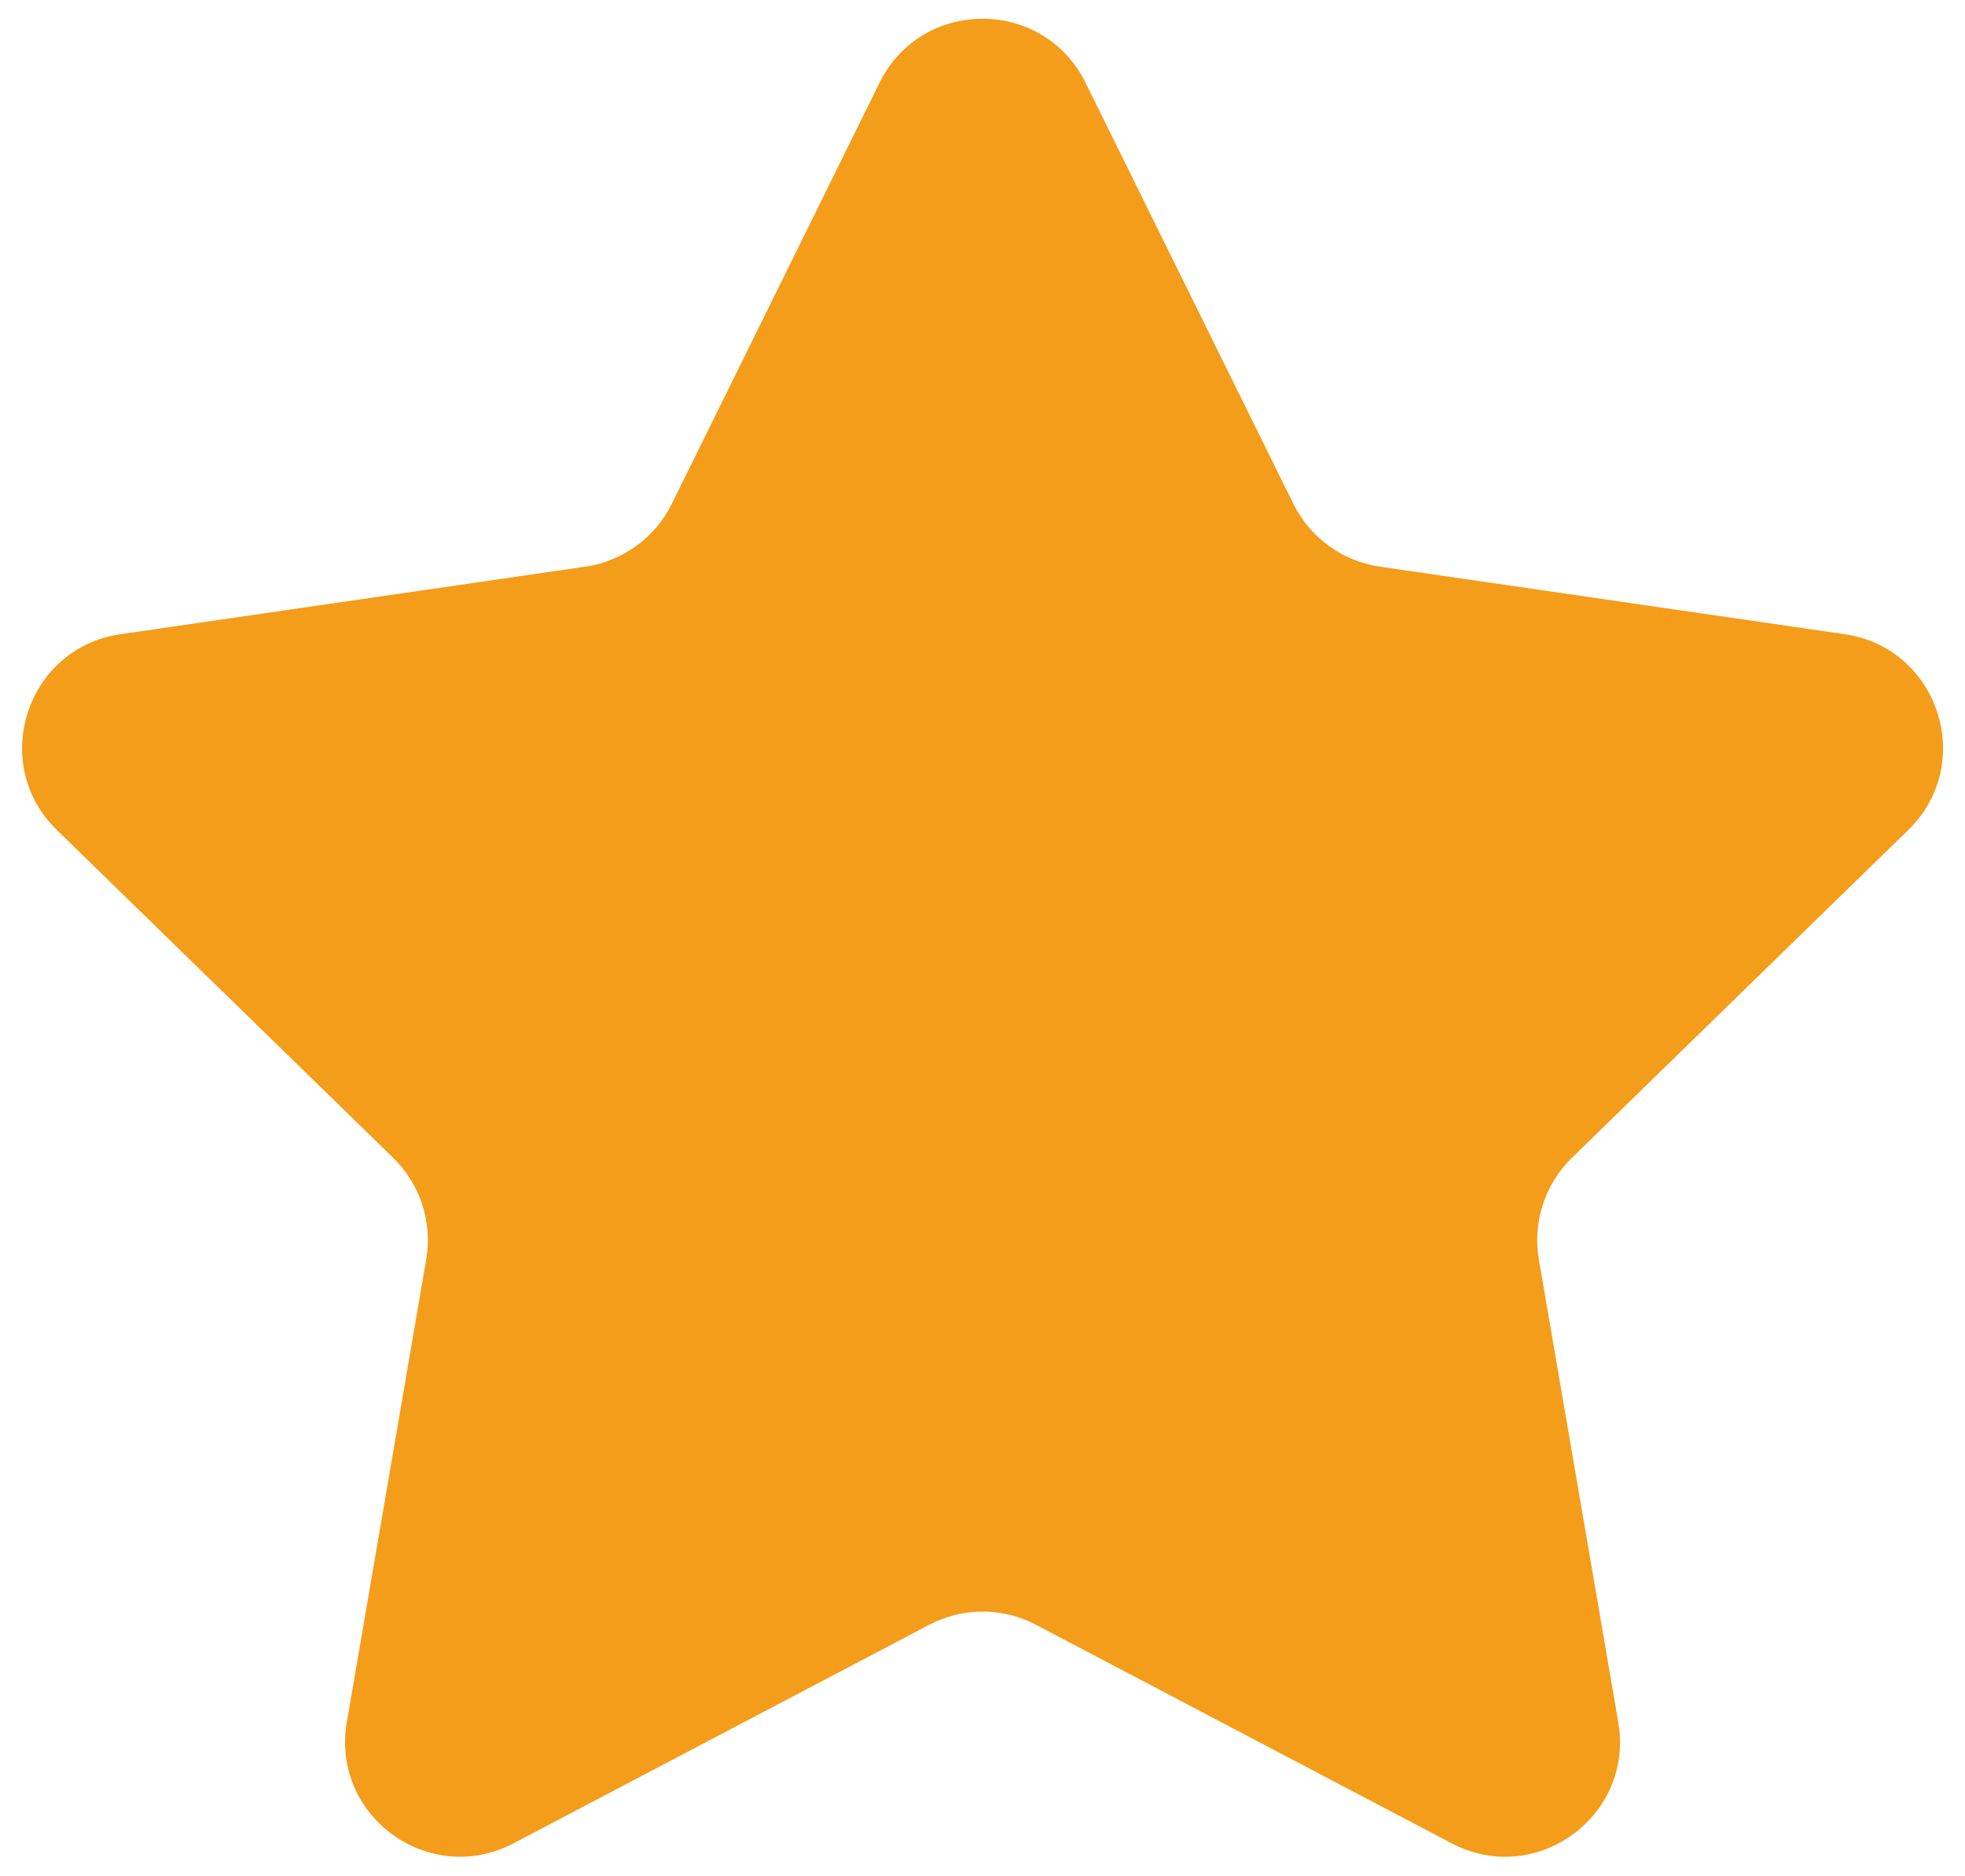
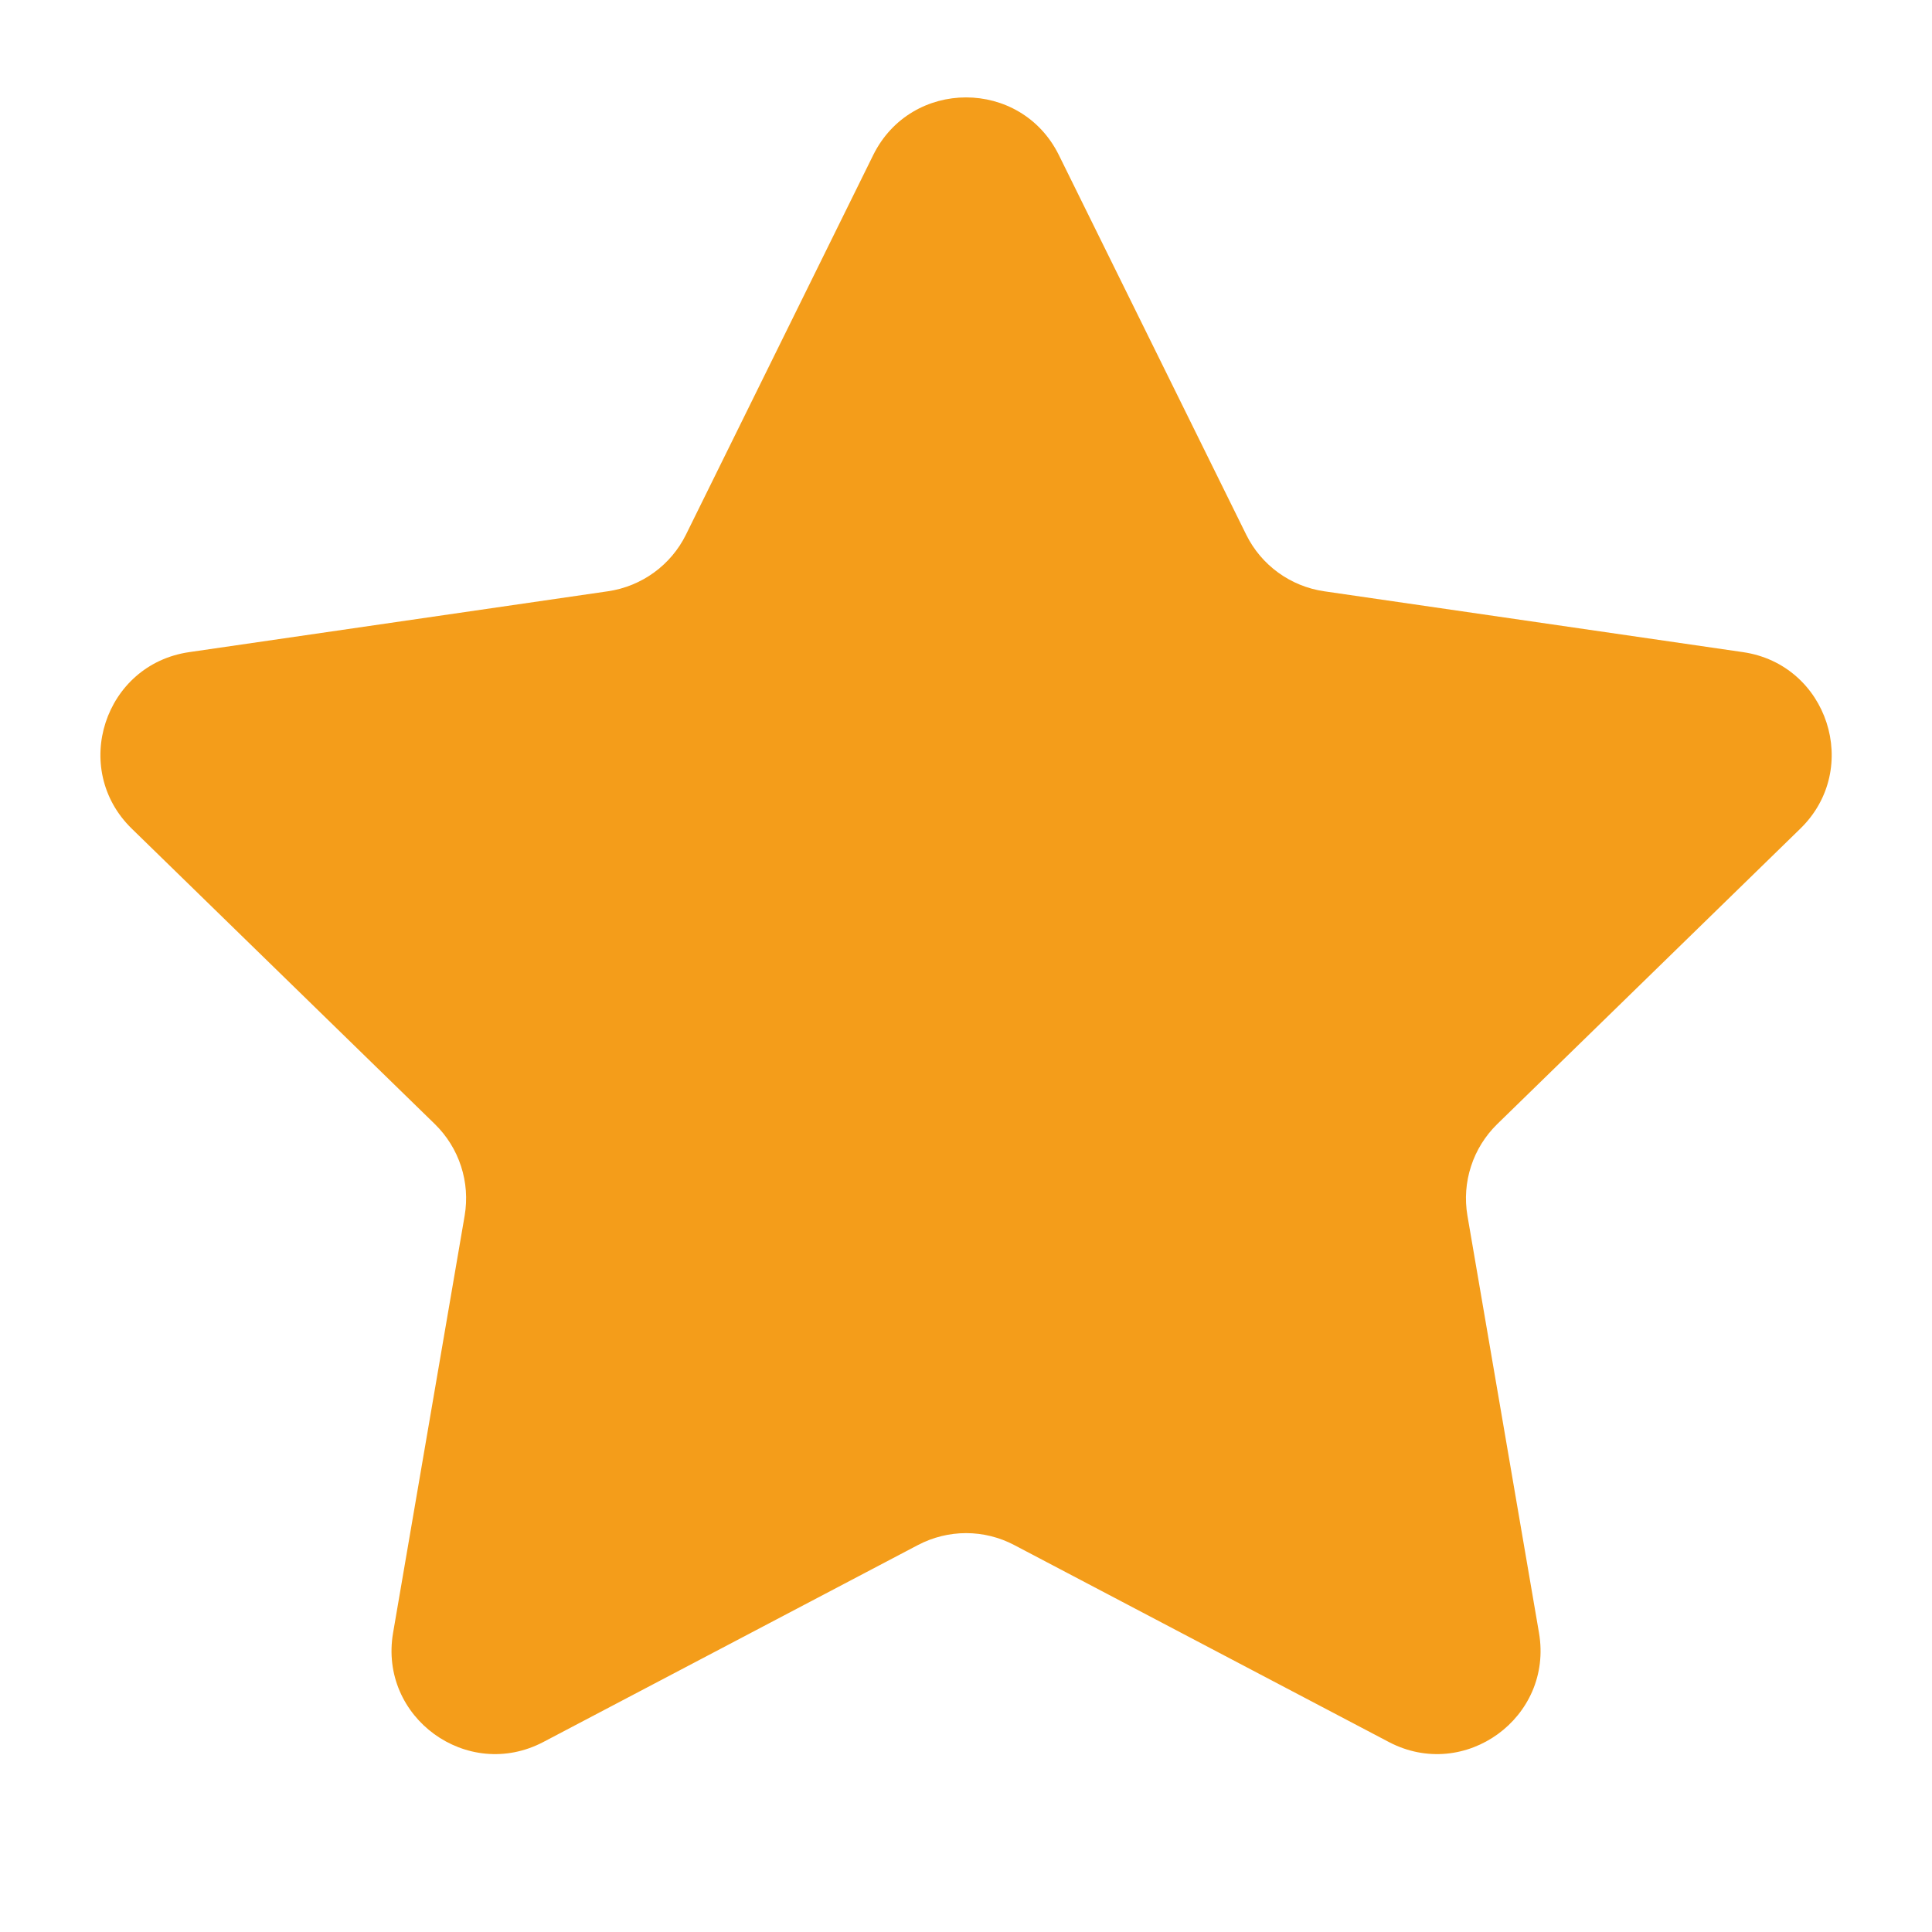
- <svg xmlns="http://www.w3.org/2000/svg" width="22" height="21" viewBox="0 0 22 21" fill="none">
-   <path fill-rule="evenodd" clip-rule="evenodd" d="M12.154 0.927L14.481 5.642C14.668 6.021 15.03 6.284 15.449 6.345L20.652 7.101C21.706 7.254 22.128 8.551 21.364 9.294L17.599 12.964C17.45 13.11 17.338 13.289 17.274 13.487C17.209 13.686 17.194 13.896 17.229 14.102L18.118 19.284C18.298 20.335 17.196 21.135 16.253 20.64L11.599 18.193C11.415 18.096 11.21 18.045 11.001 18.045C10.793 18.045 10.588 18.096 10.403 18.193L5.749 20.64C4.805 21.135 3.703 20.335 3.883 19.284L4.772 14.102C4.807 13.896 4.792 13.686 4.727 13.487C4.663 13.289 4.551 13.11 4.402 12.964L0.637 9.294C-0.126 8.551 0.295 7.254 1.35 7.101L6.552 6.345C6.971 6.284 7.334 6.021 7.521 5.642L9.847 0.927C10.319 -0.029 11.682 -0.029 12.154 0.927Z" fill="#F49D1A" />
+ <svg xmlns="http://www.w3.org/2000/svg" width="24" height="24" viewBox="0 0 24 24" fill="none">
+   <path fill-rule="evenodd" clip-rule="evenodd" d="M13.154 1.927L15.481 6.642C15.668 7.021 16.03 7.284 16.449 7.345L21.652 8.101C22.706 8.254 23.128 9.551 22.364 10.294L18.599 13.964C18.45 14.11 18.338 14.289 18.274 14.487C18.209 14.686 18.194 14.896 18.229 15.102L19.118 20.284C19.298 21.335 18.196 22.135 17.253 21.64L12.599 19.193C12.415 19.096 12.21 19.045 12.001 19.045C11.793 19.045 11.588 19.096 11.403 19.193L6.749 21.64C5.805 22.135 4.703 21.335 4.883 20.284L5.772 15.102C5.807 14.896 5.792 14.686 5.727 14.487C5.663 14.289 5.551 14.11 5.402 13.964L1.637 10.294C0.874 9.551 1.295 8.254 2.35 8.101L7.552 7.345C7.971 7.284 8.334 7.021 8.521 6.642L10.847 1.927C11.319 0.971 12.682 0.971 13.154 1.927Z" fill="#F49D1A" />
</svg>
